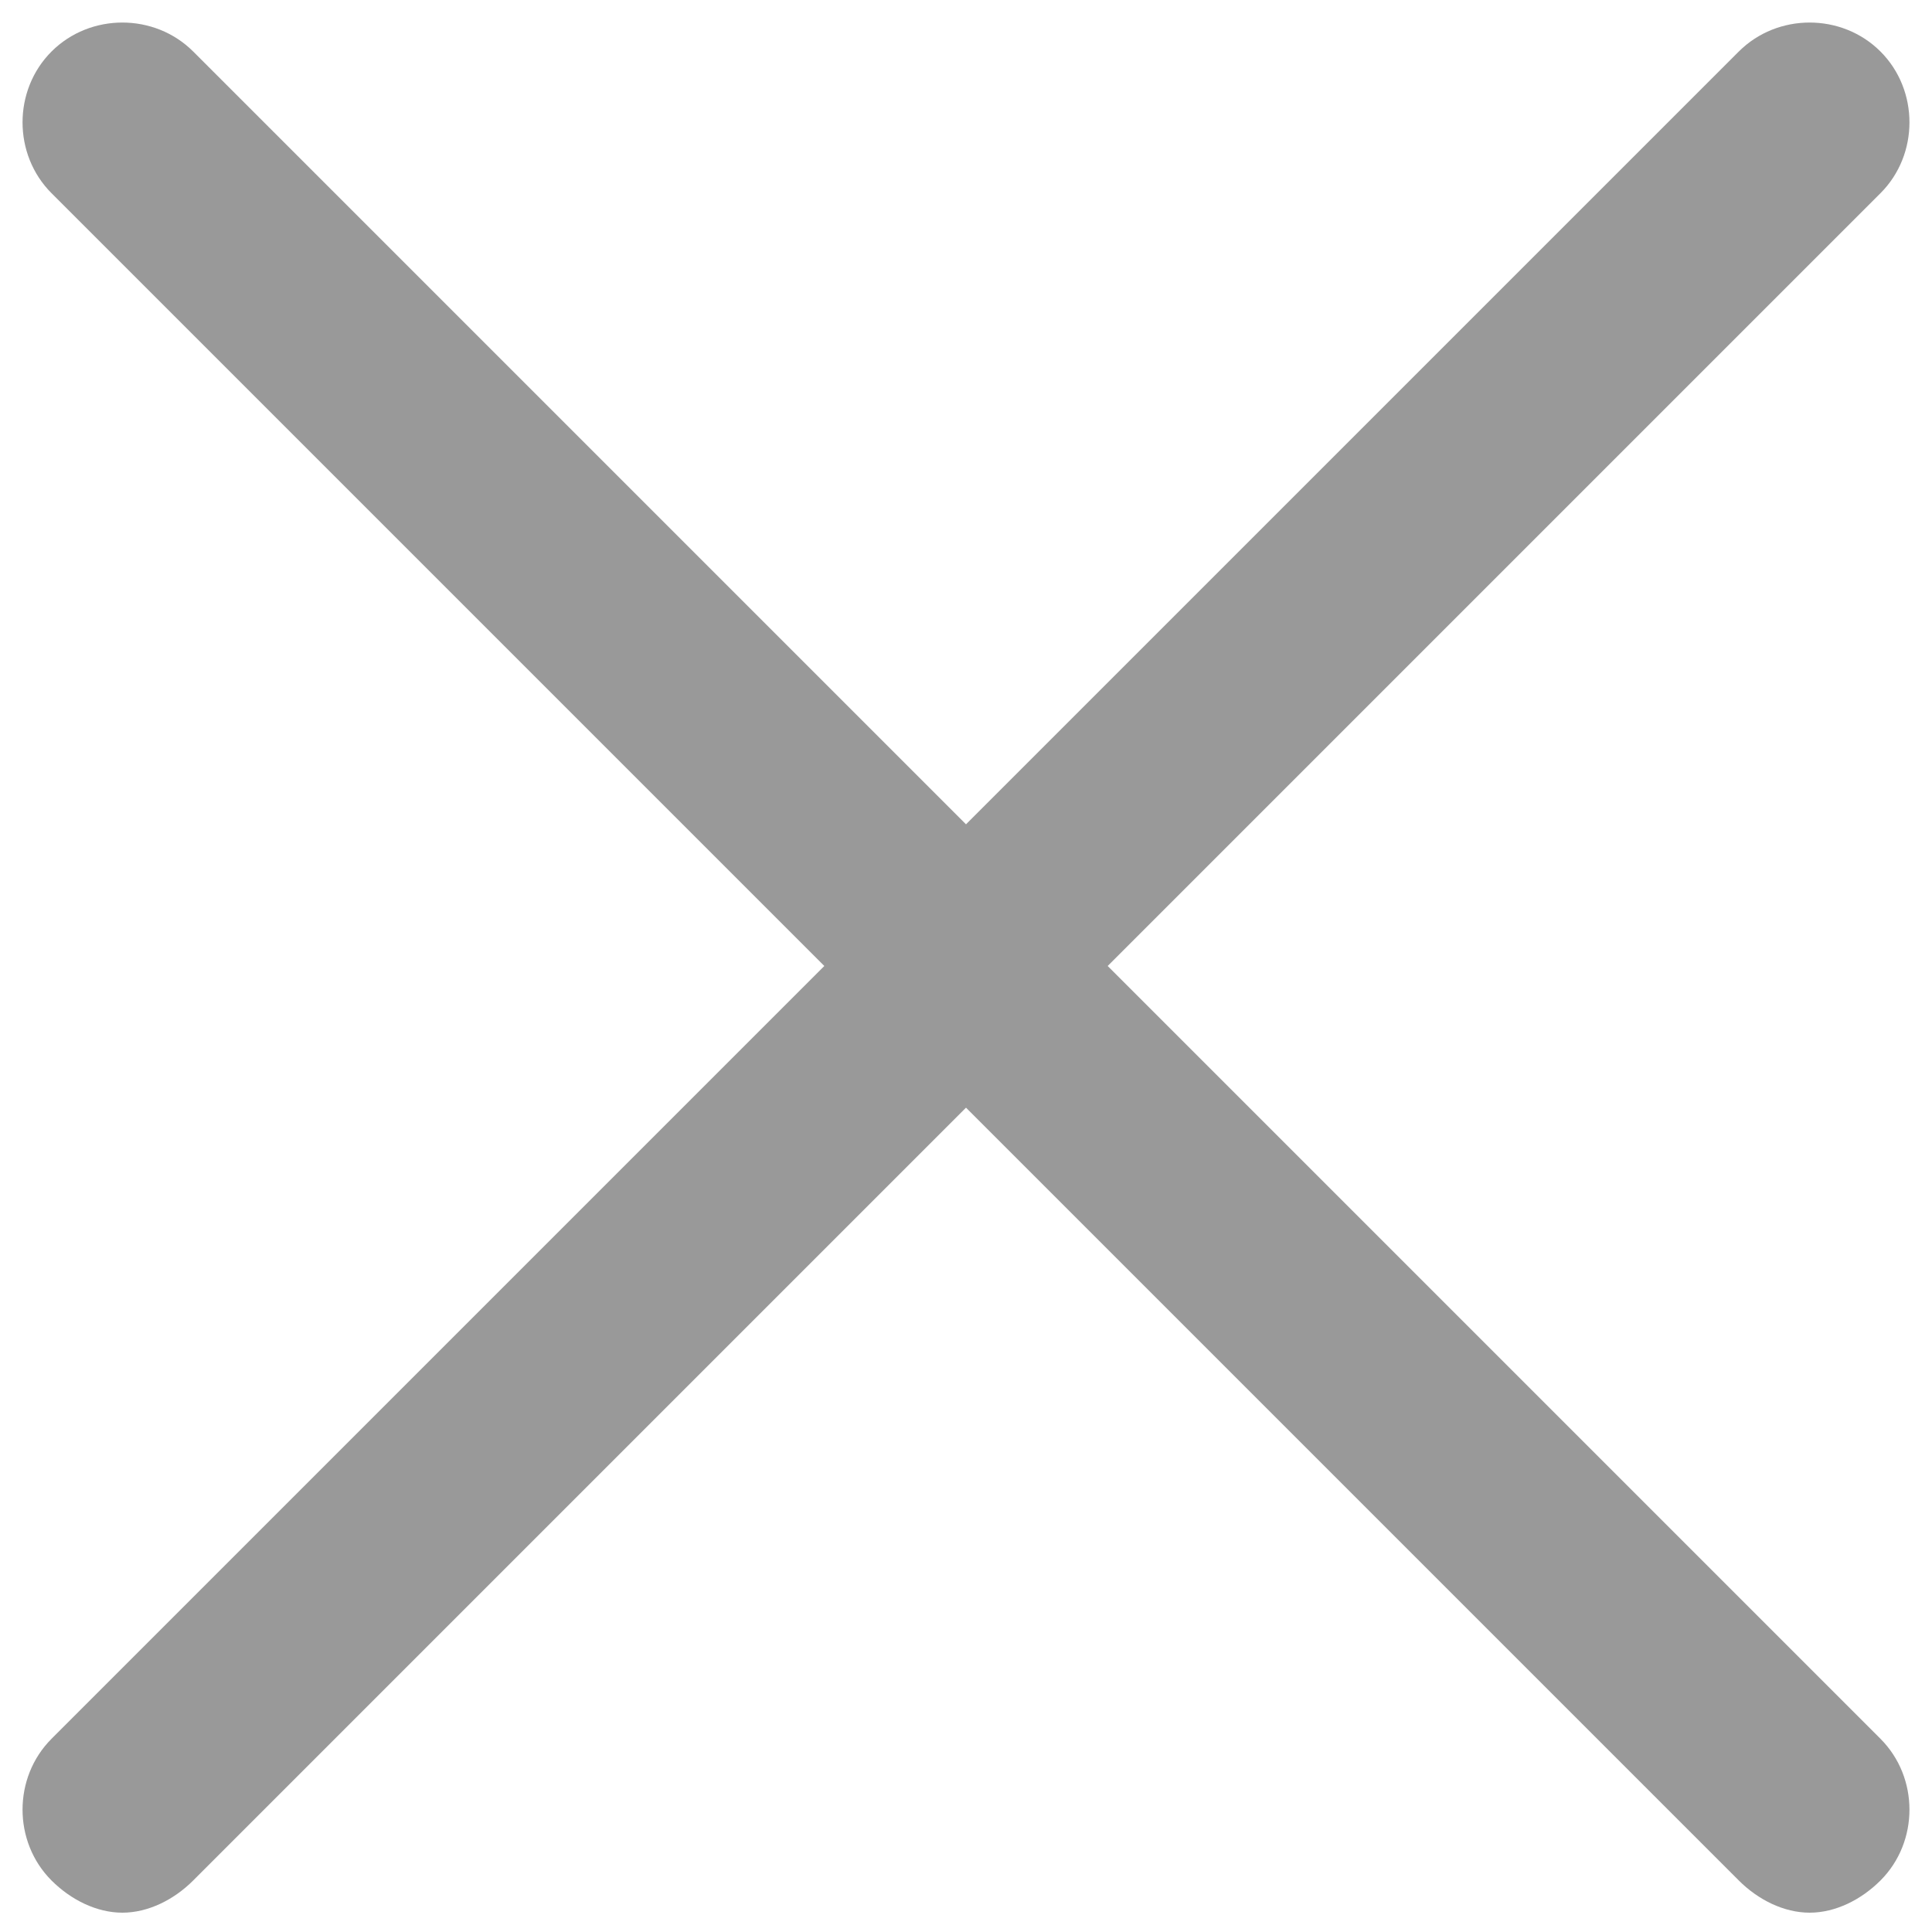
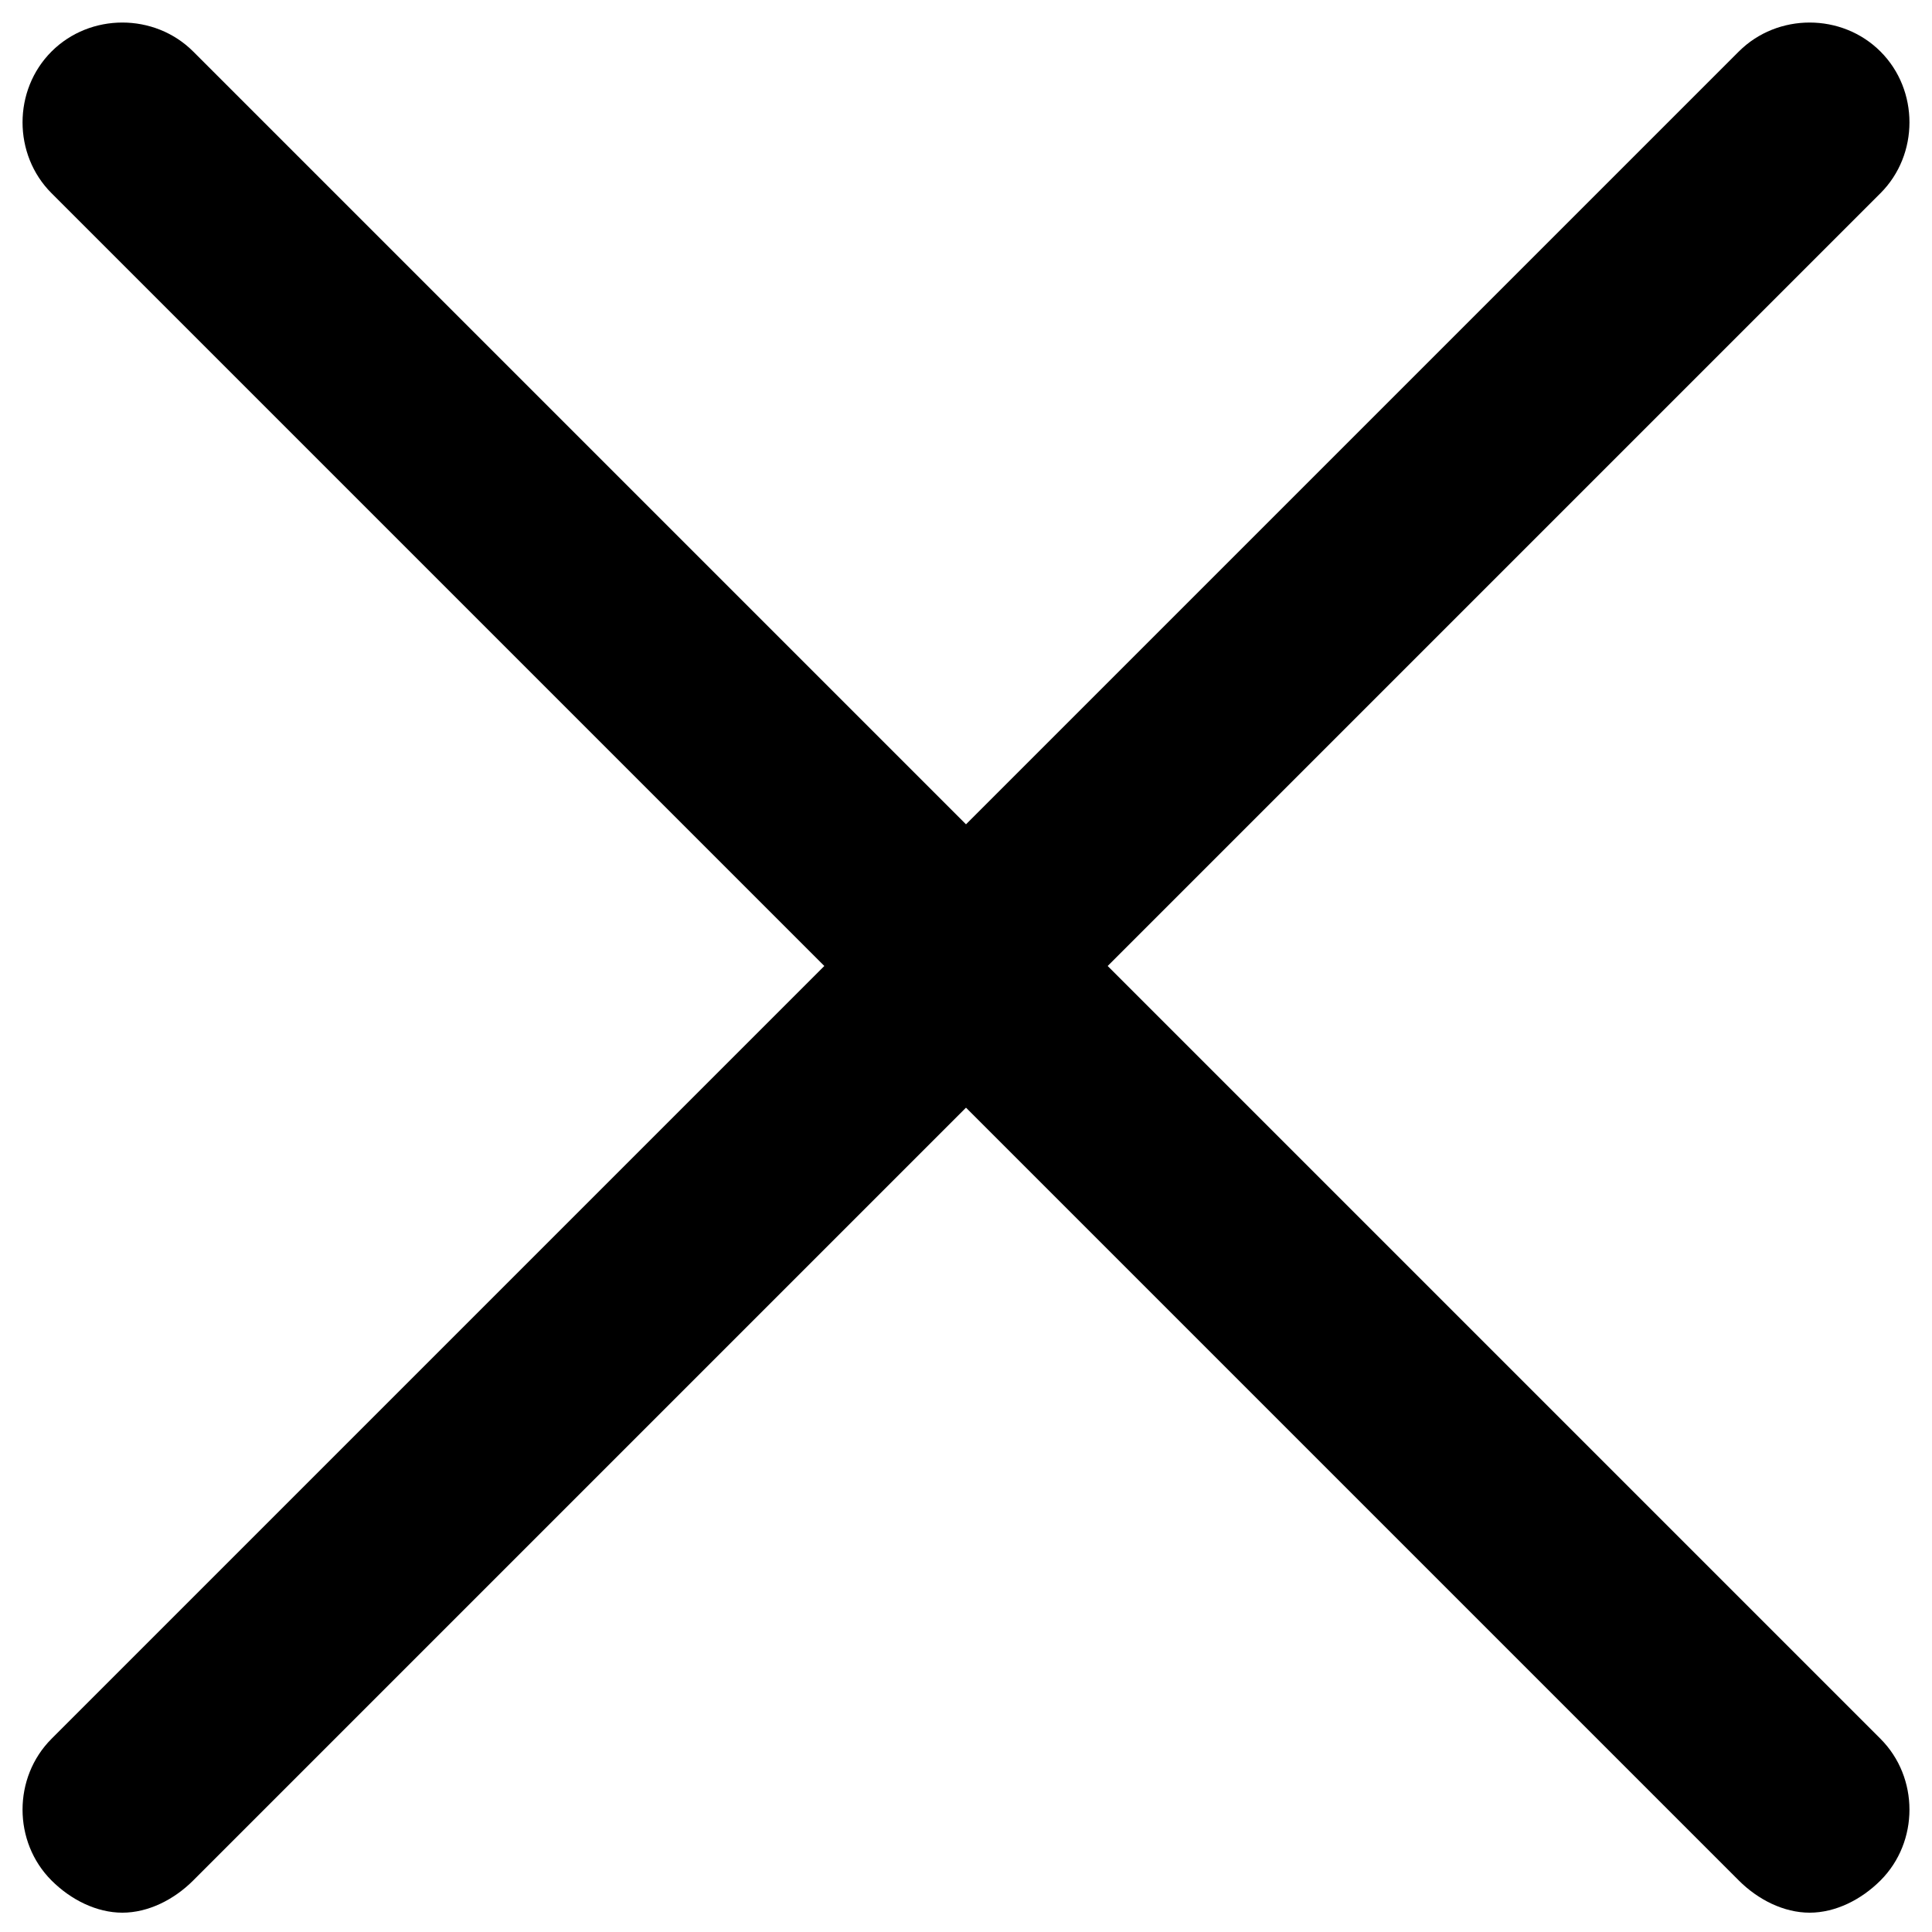
<svg xmlns="http://www.w3.org/2000/svg" version="1.1" id="Layer_1" x="0px" y="0px" width="30px" height="30px" viewBox="0 0 30 30" enable-background="new 0 0 30 30" xml:space="preserve">
  <g id="Layer_1_1_">
</g>
  <g id="Layer_5" display="none">
    <rect x="-609.3" y="-545.6" display="inline" fill="#333333" width="3016" height="1758" />
  </g>
  <g id="Layer_4">
</g>
  <g id="Layer_3">
</g>
  <g id="Layer_2">
-     <path fill="#999999" d="M17.2,15l12-12c0.6-0.6,0.6-1.6,0-2.2c-0.6-0.6-1.6-0.6-2.2,0l-12,12L3,0.8c-0.6-0.6-1.6-0.6-2.2,0   C0.2,1.4,0.2,2.4,0.8,3l12,12l-12,12c-0.6,0.6-0.6,1.6,0,2.2c0.3,0.3,0.7,0.5,1.1,0.5c0.4,0,0.8-0.2,1.1-0.5l12-12l12,12   c0.3,0.3,0.7,0.5,1.1,0.5c0.4,0,0.8-0.2,1.1-0.5c0.6-0.6,0.6-1.6,0-2.2L17.2,15z" />
+     <path d="M17.2,15l12-12c0.6-0.6,0.6-1.6,0-2.2s-1.6-0.6-2.2,0l-12,12L3,0.8c-0.6-0.6-1.6-0.6-2.2,0S0.2,2.4,0.8,3l12,12l-12,12   c-0.6,0.6-0.6,1.6,0,2.2c0.3,0.3,0.7,0.5,1.1,0.5s0.8-0.2,1.1-0.5l12-12l12,12c0.3,0.3,0.7,0.5,1.1,0.5s0.8-0.2,1.1-0.5   c0.6-0.6,0.6-1.6,0-2.2L17.2,15z" />
  </g>
</svg>
